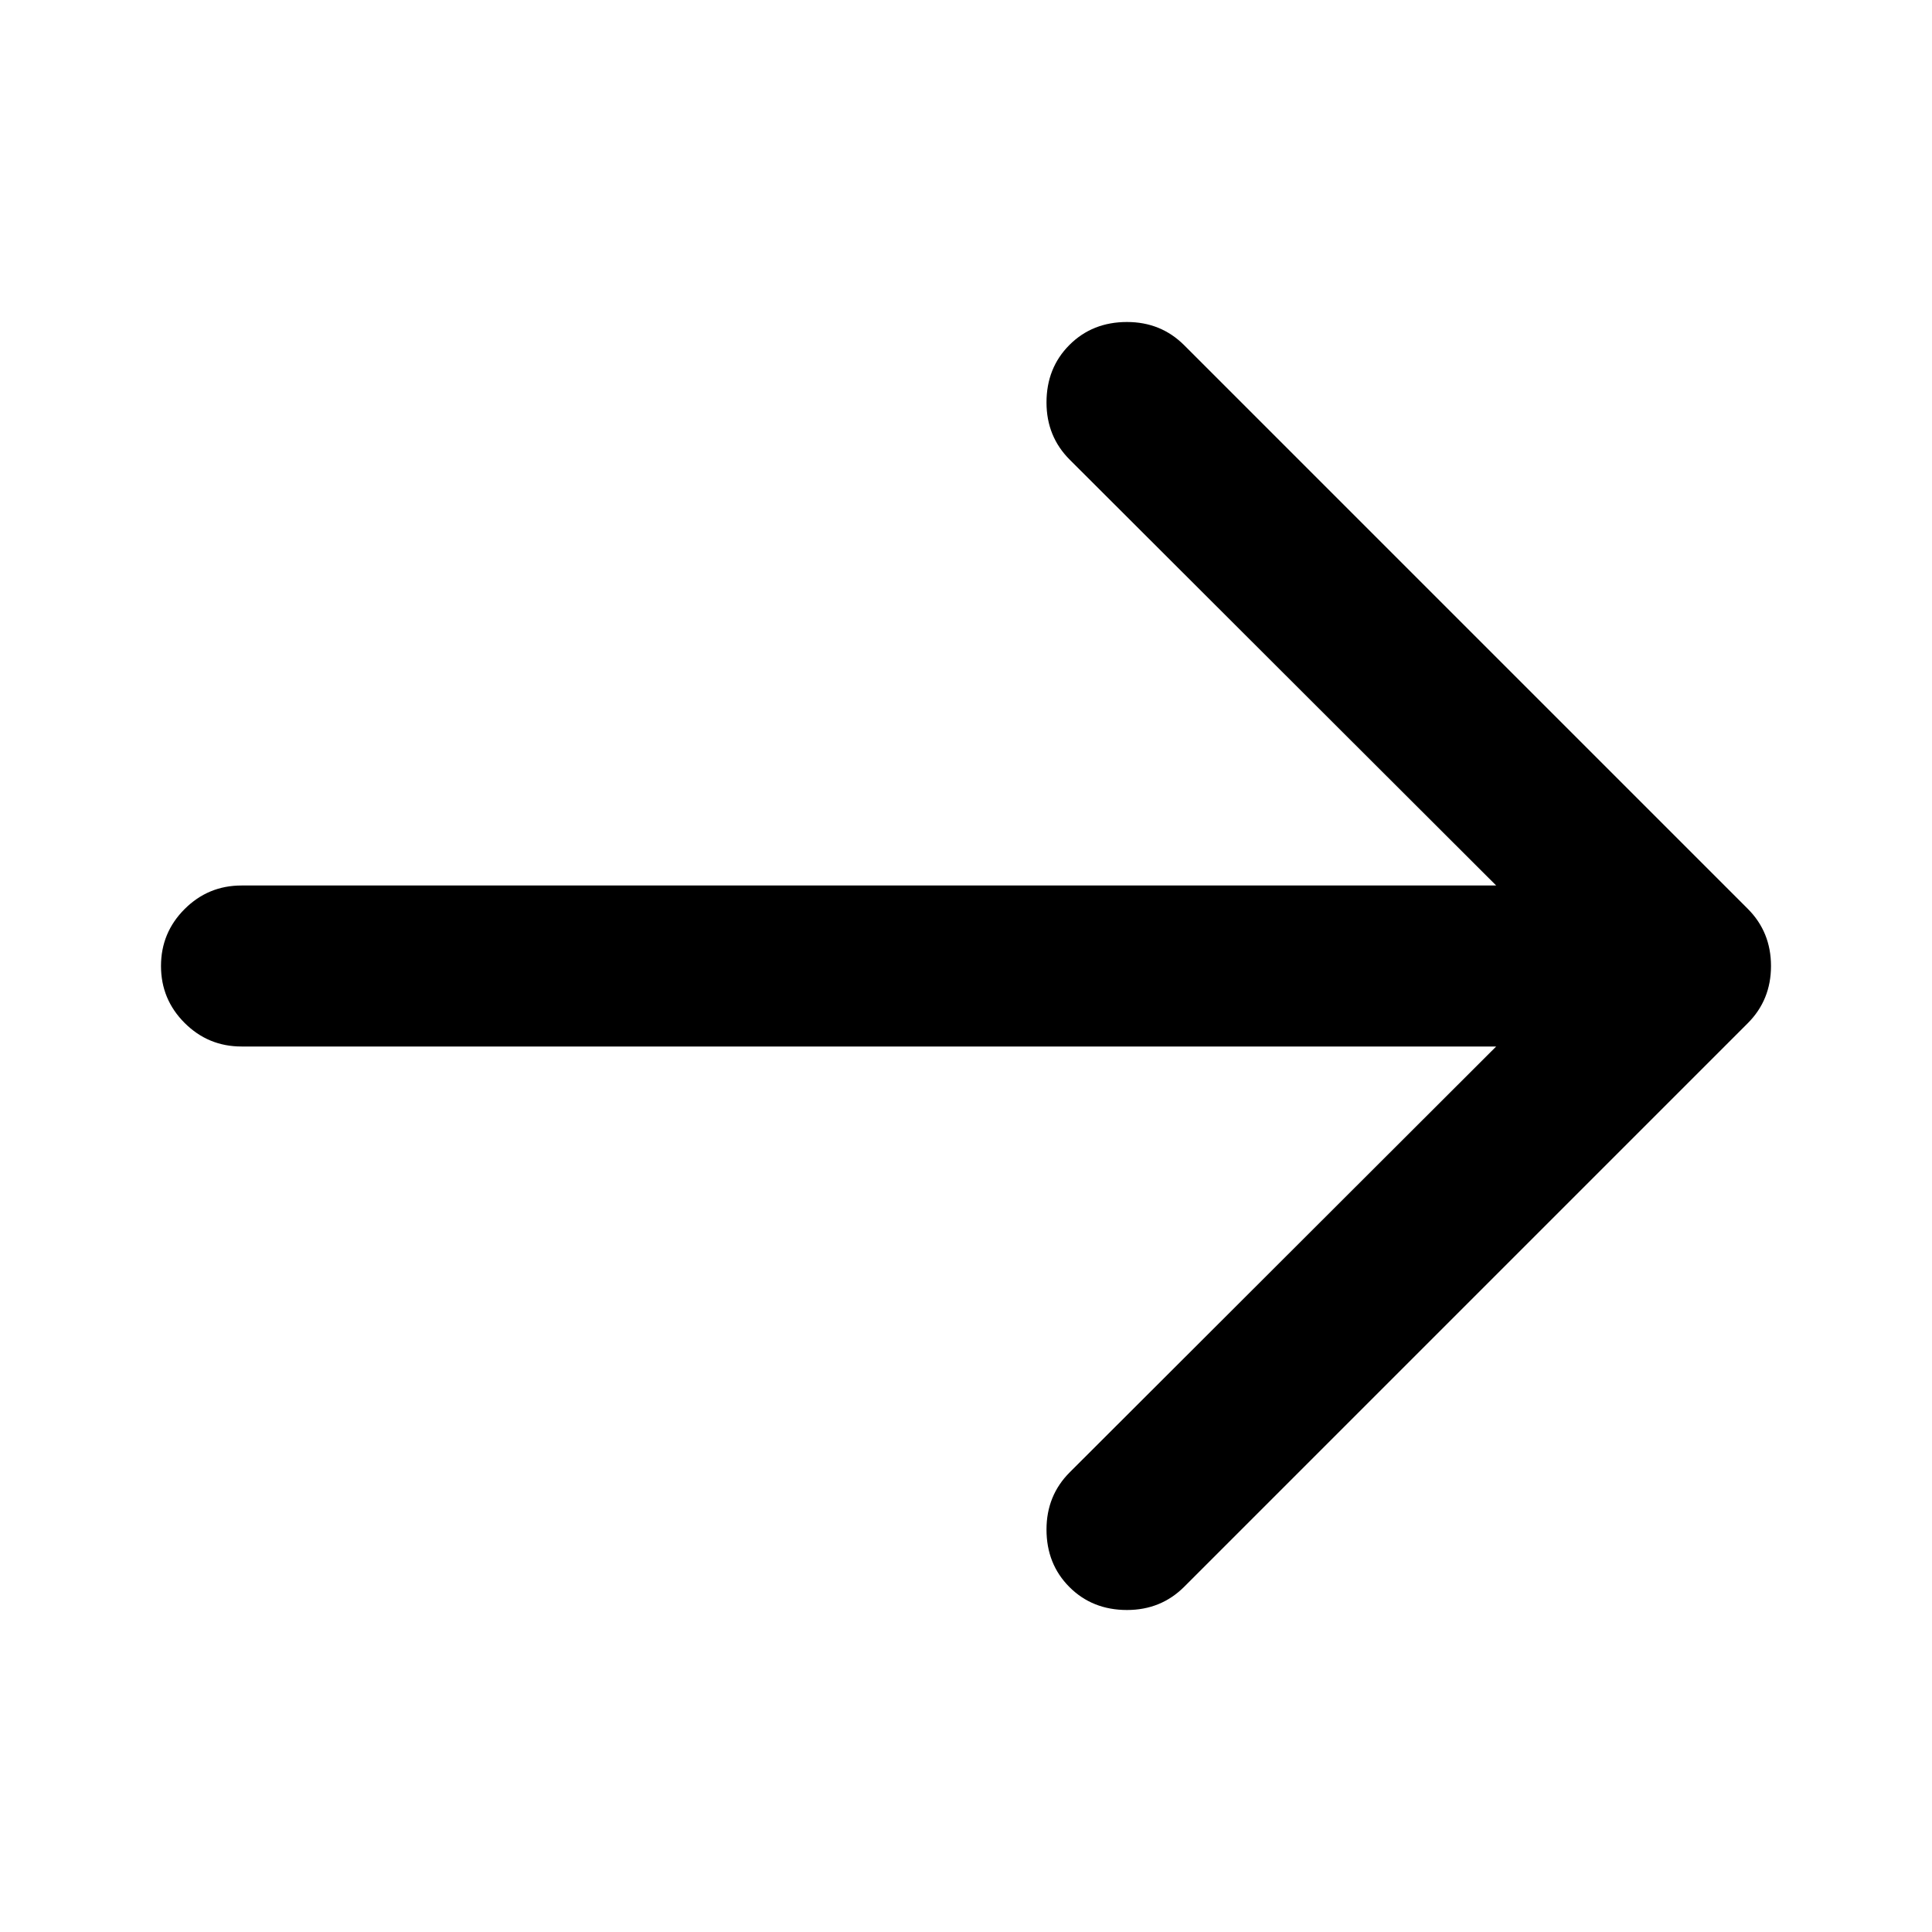
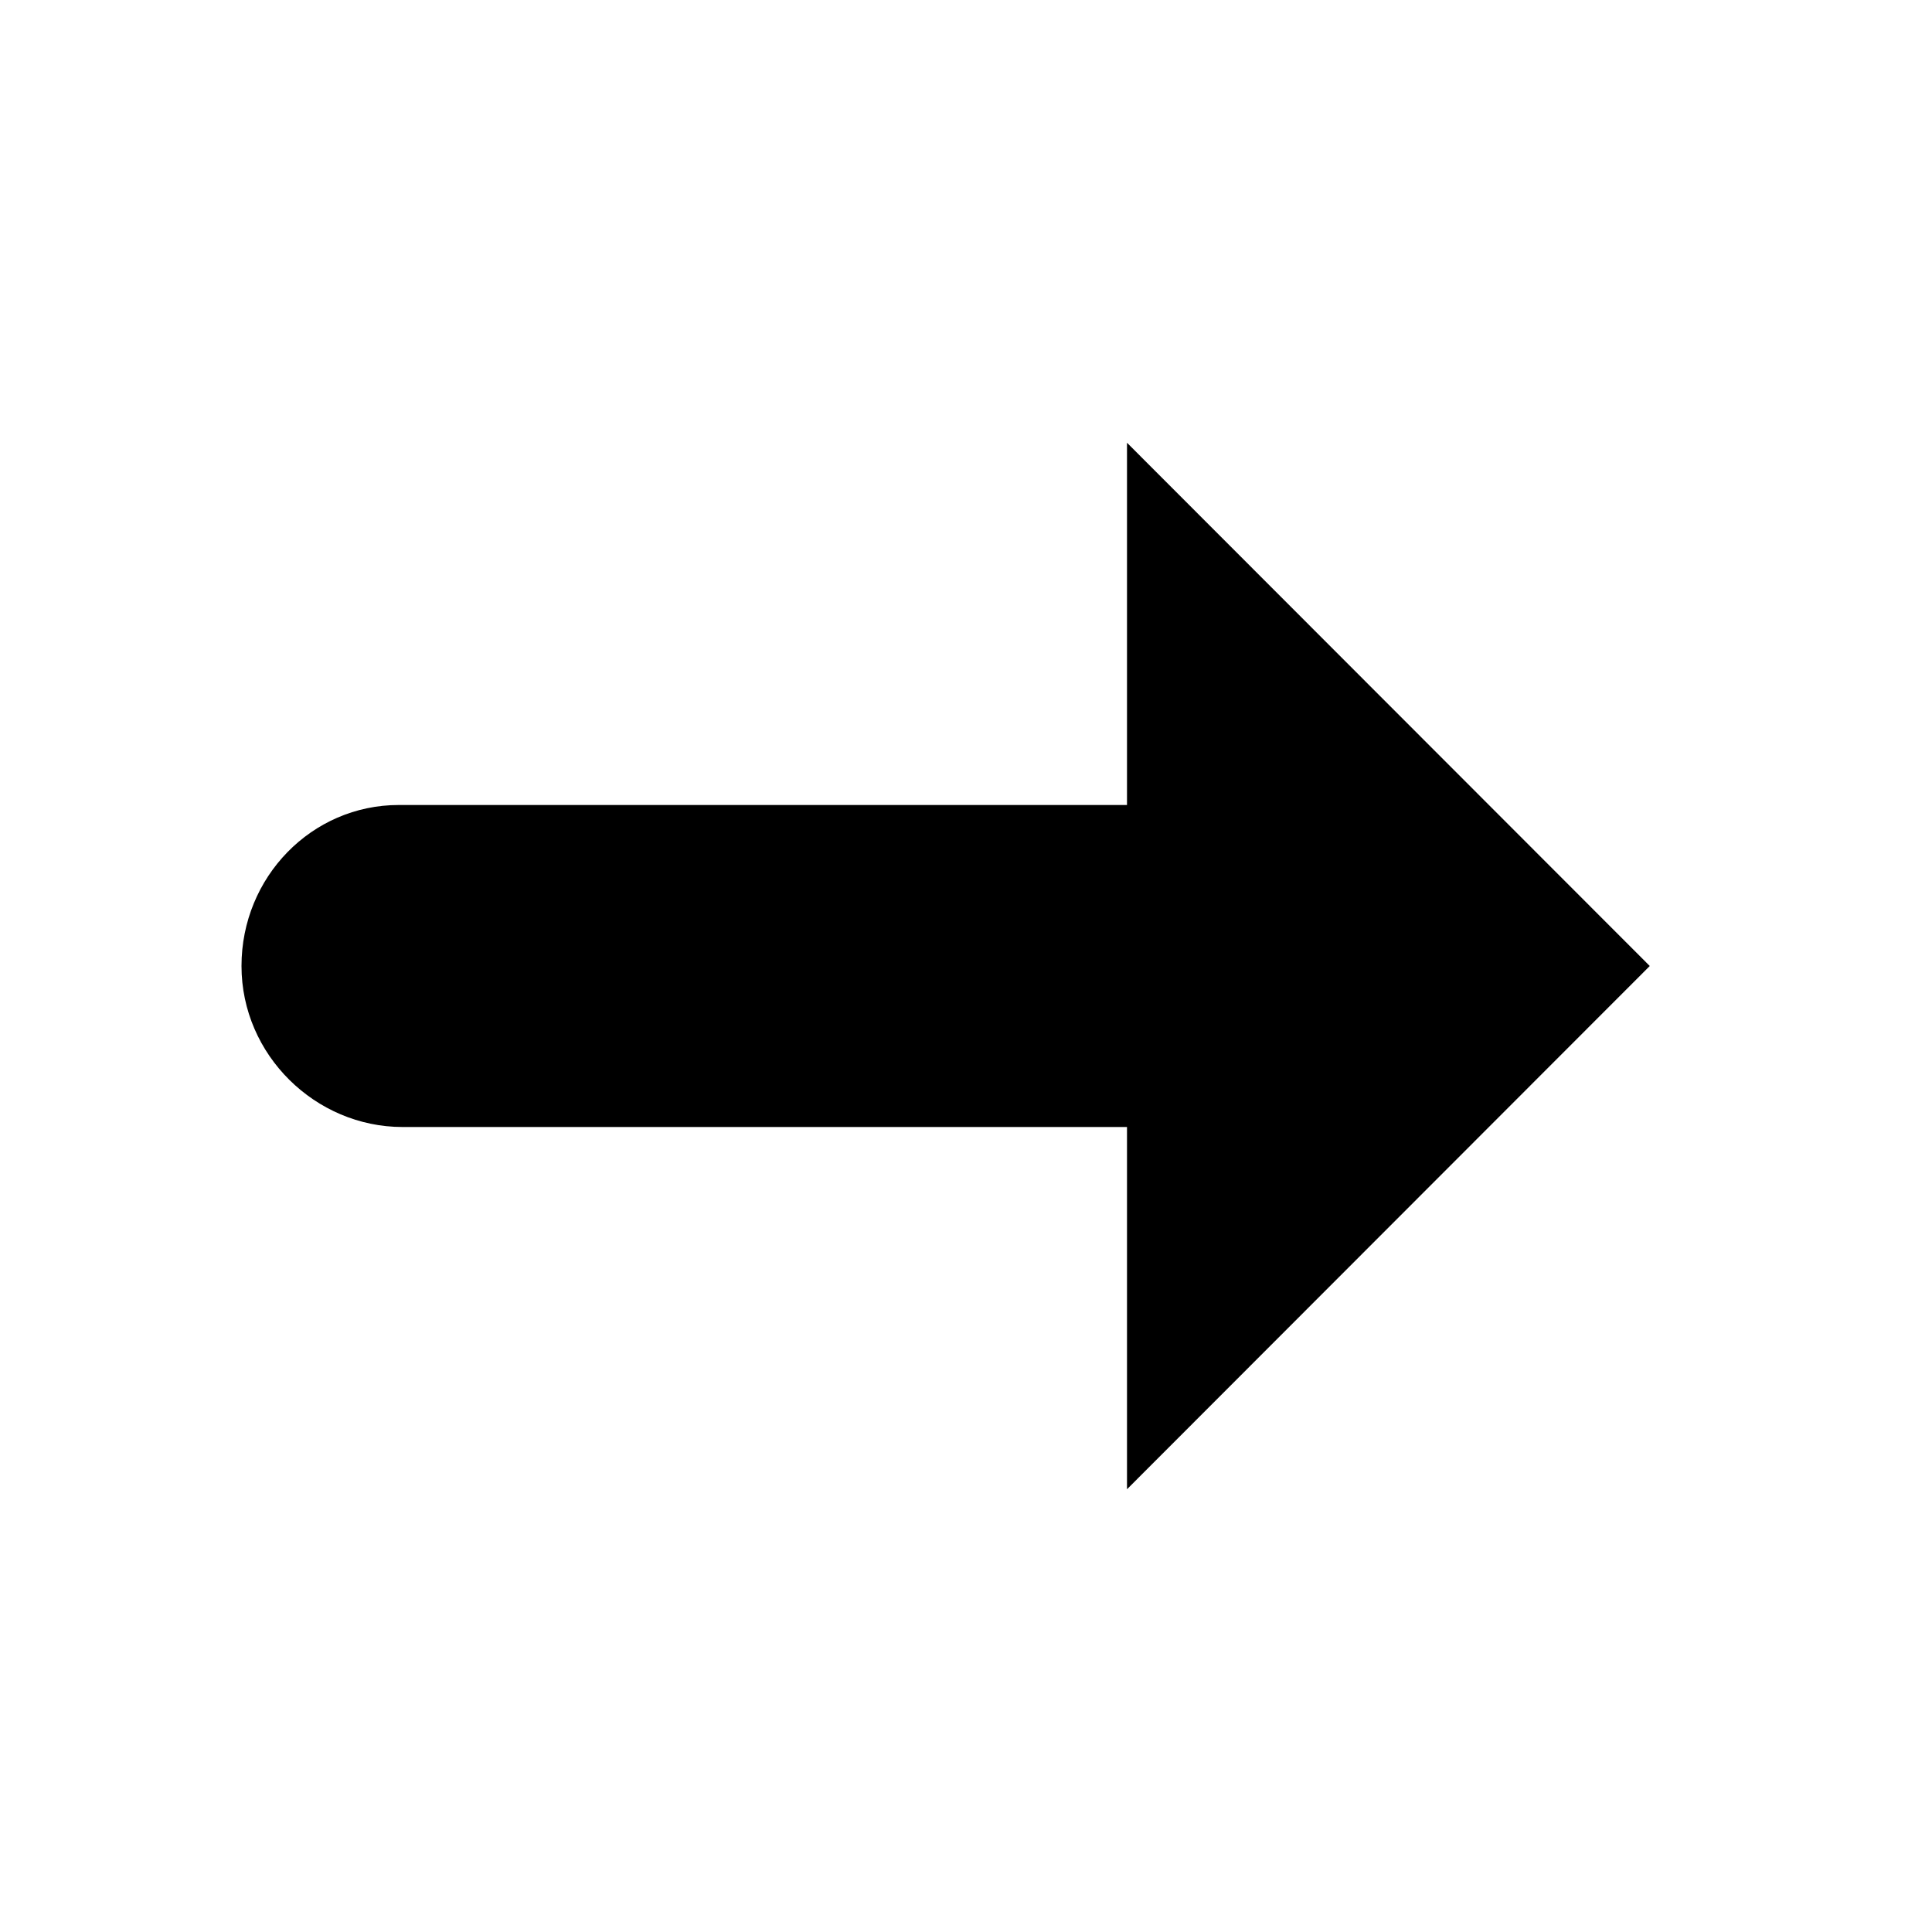
<svg xmlns="http://www.w3.org/2000/svg" version="1.1" width="24" height="24" viewBox="0 0 24 24">
-   <path d="M14 4q0.422 0 0.711 0.289l7 7q0.289 0.289 0.289 0.711t-0.289 0.711l-7 7q-0.289 0.289-0.711 0.289-0.43 0-0.715-0.285t-0.285-0.715q0-0.422 0.289-0.711l5.297-5.289h-15.586q-0.414 0-0.707-0.293t-0.293-0.707 0.293-0.707 0.707-0.293h15.586l-5.297-5.289q-0.289-0.289-0.289-0.711 0-0.43 0.285-0.715t0.715-0.285z" />
+   <path d="M5 14h9v4.5l6.494-6.5-6.494-6.5v4.5h-9.047c-1.080 0-1.953 0.894-1.953 2s0.92 2 2 2z" />
</svg>
